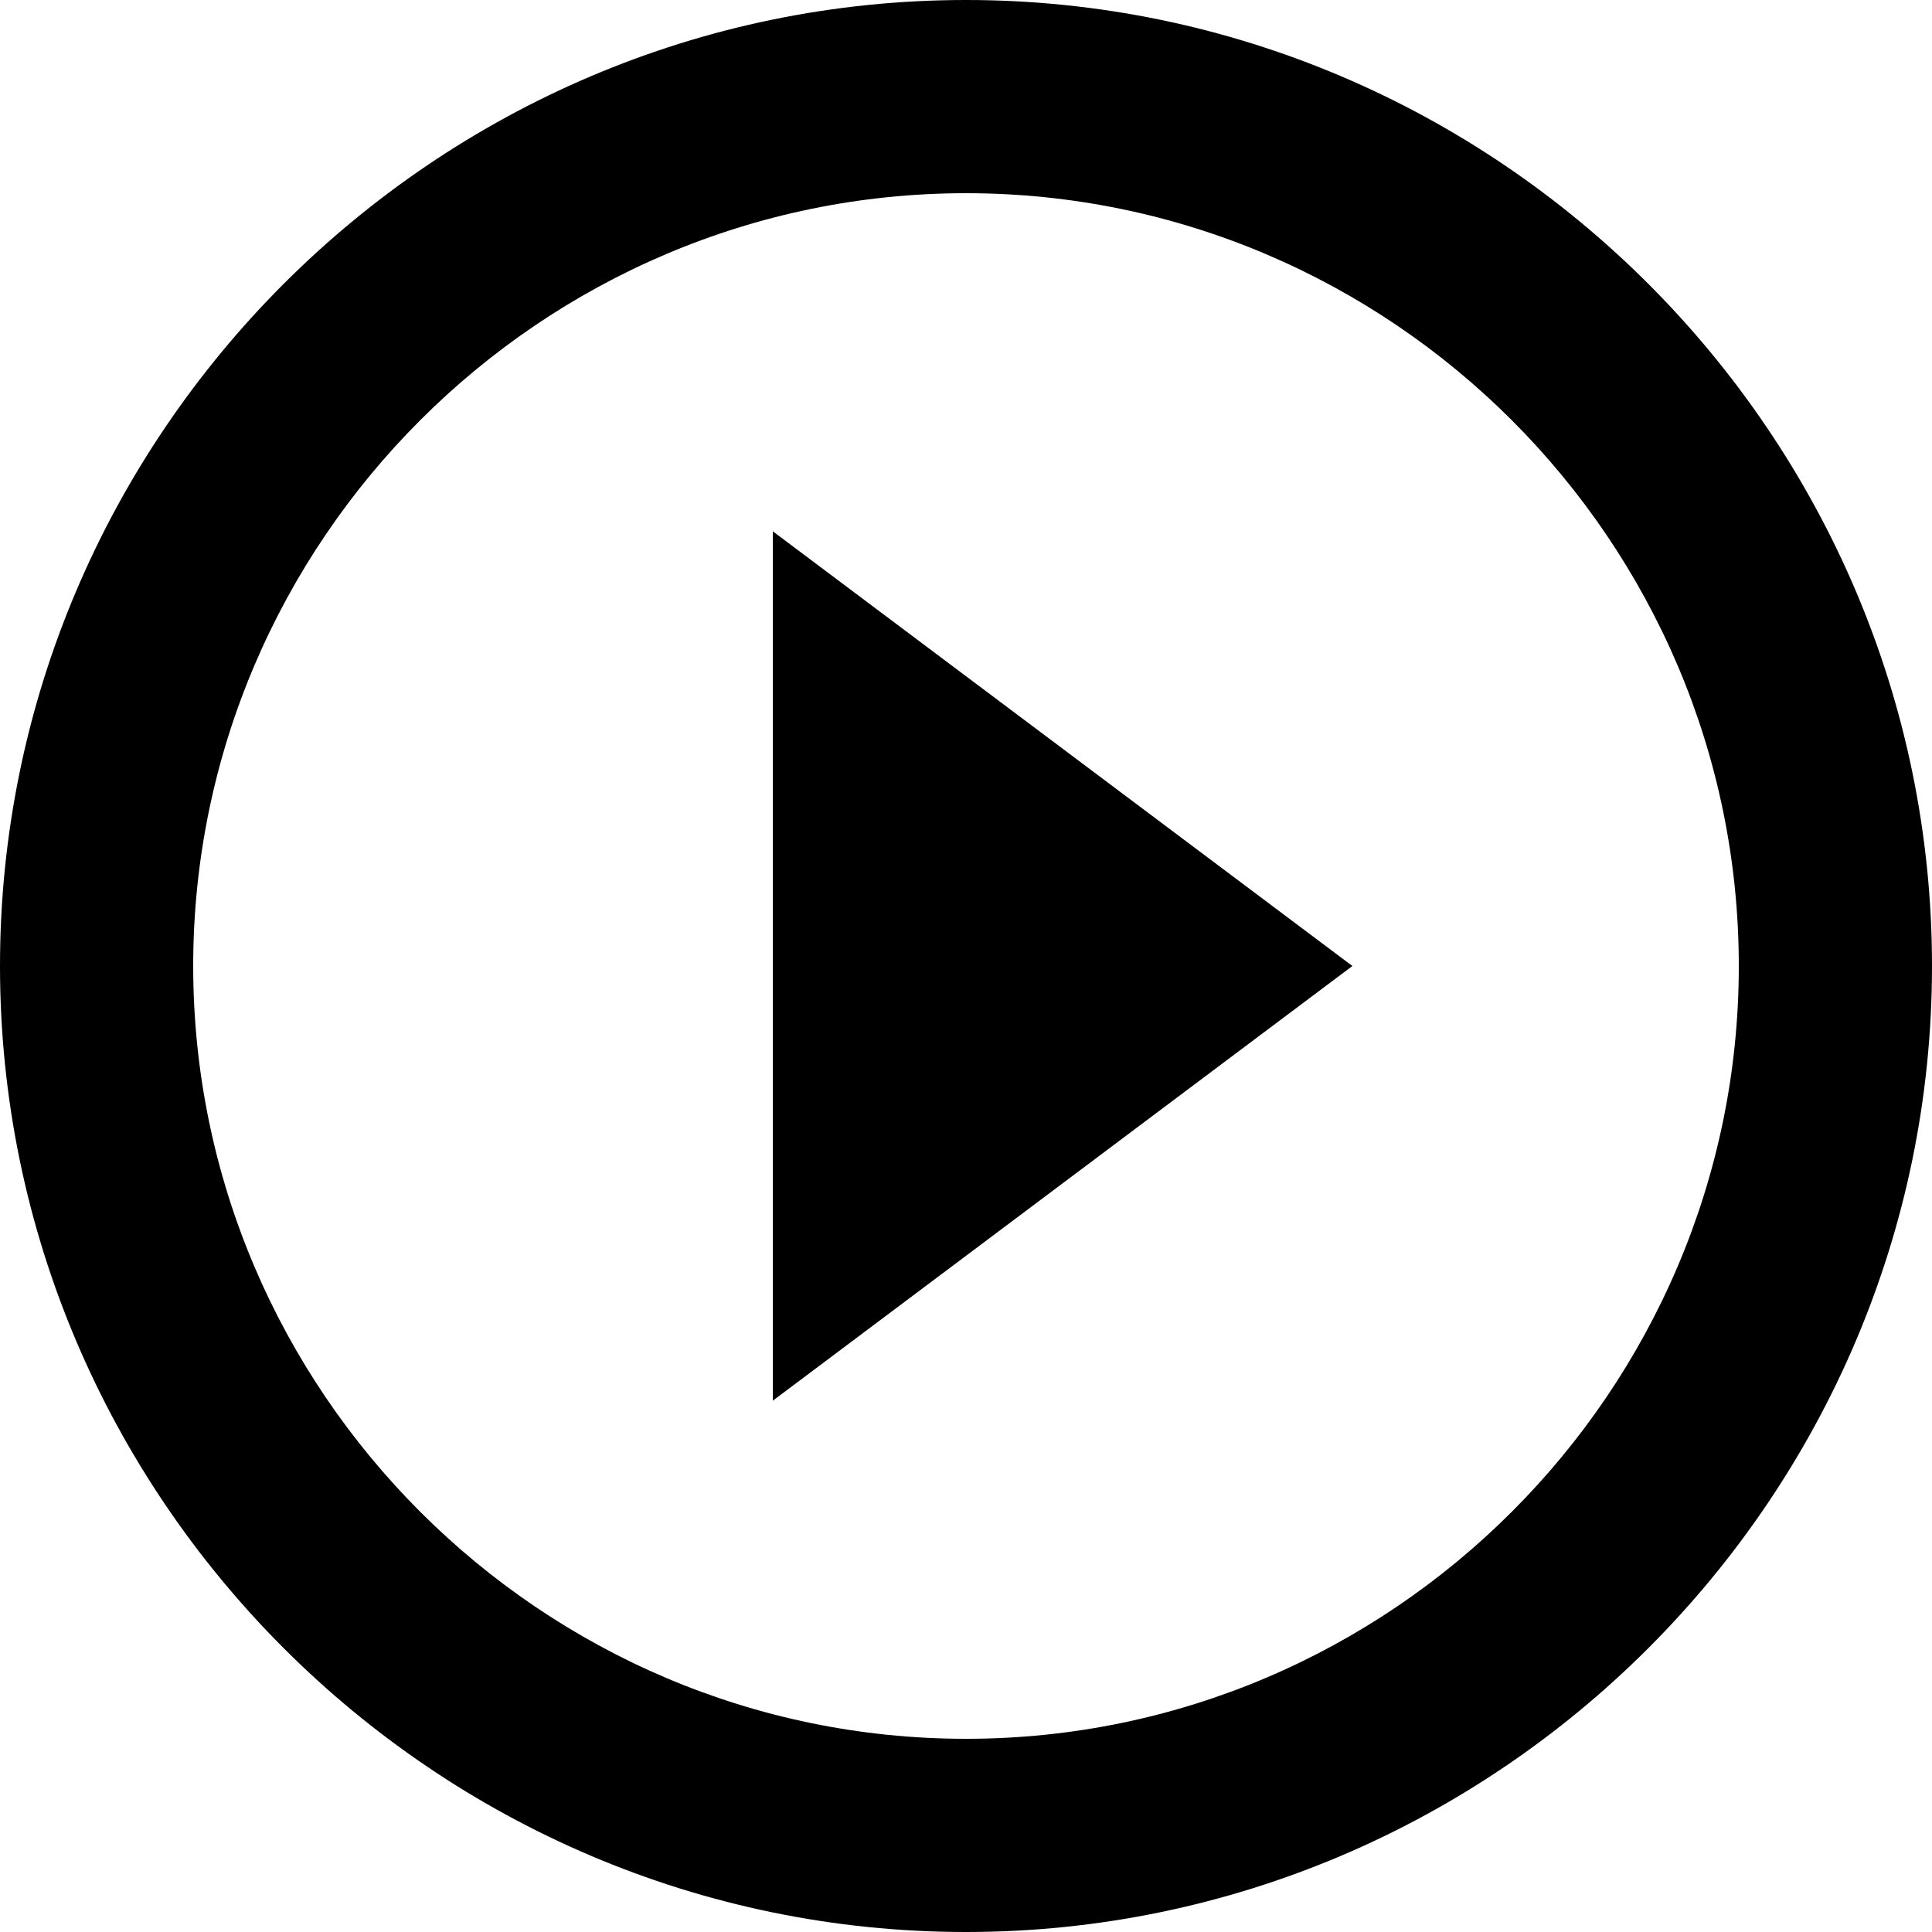
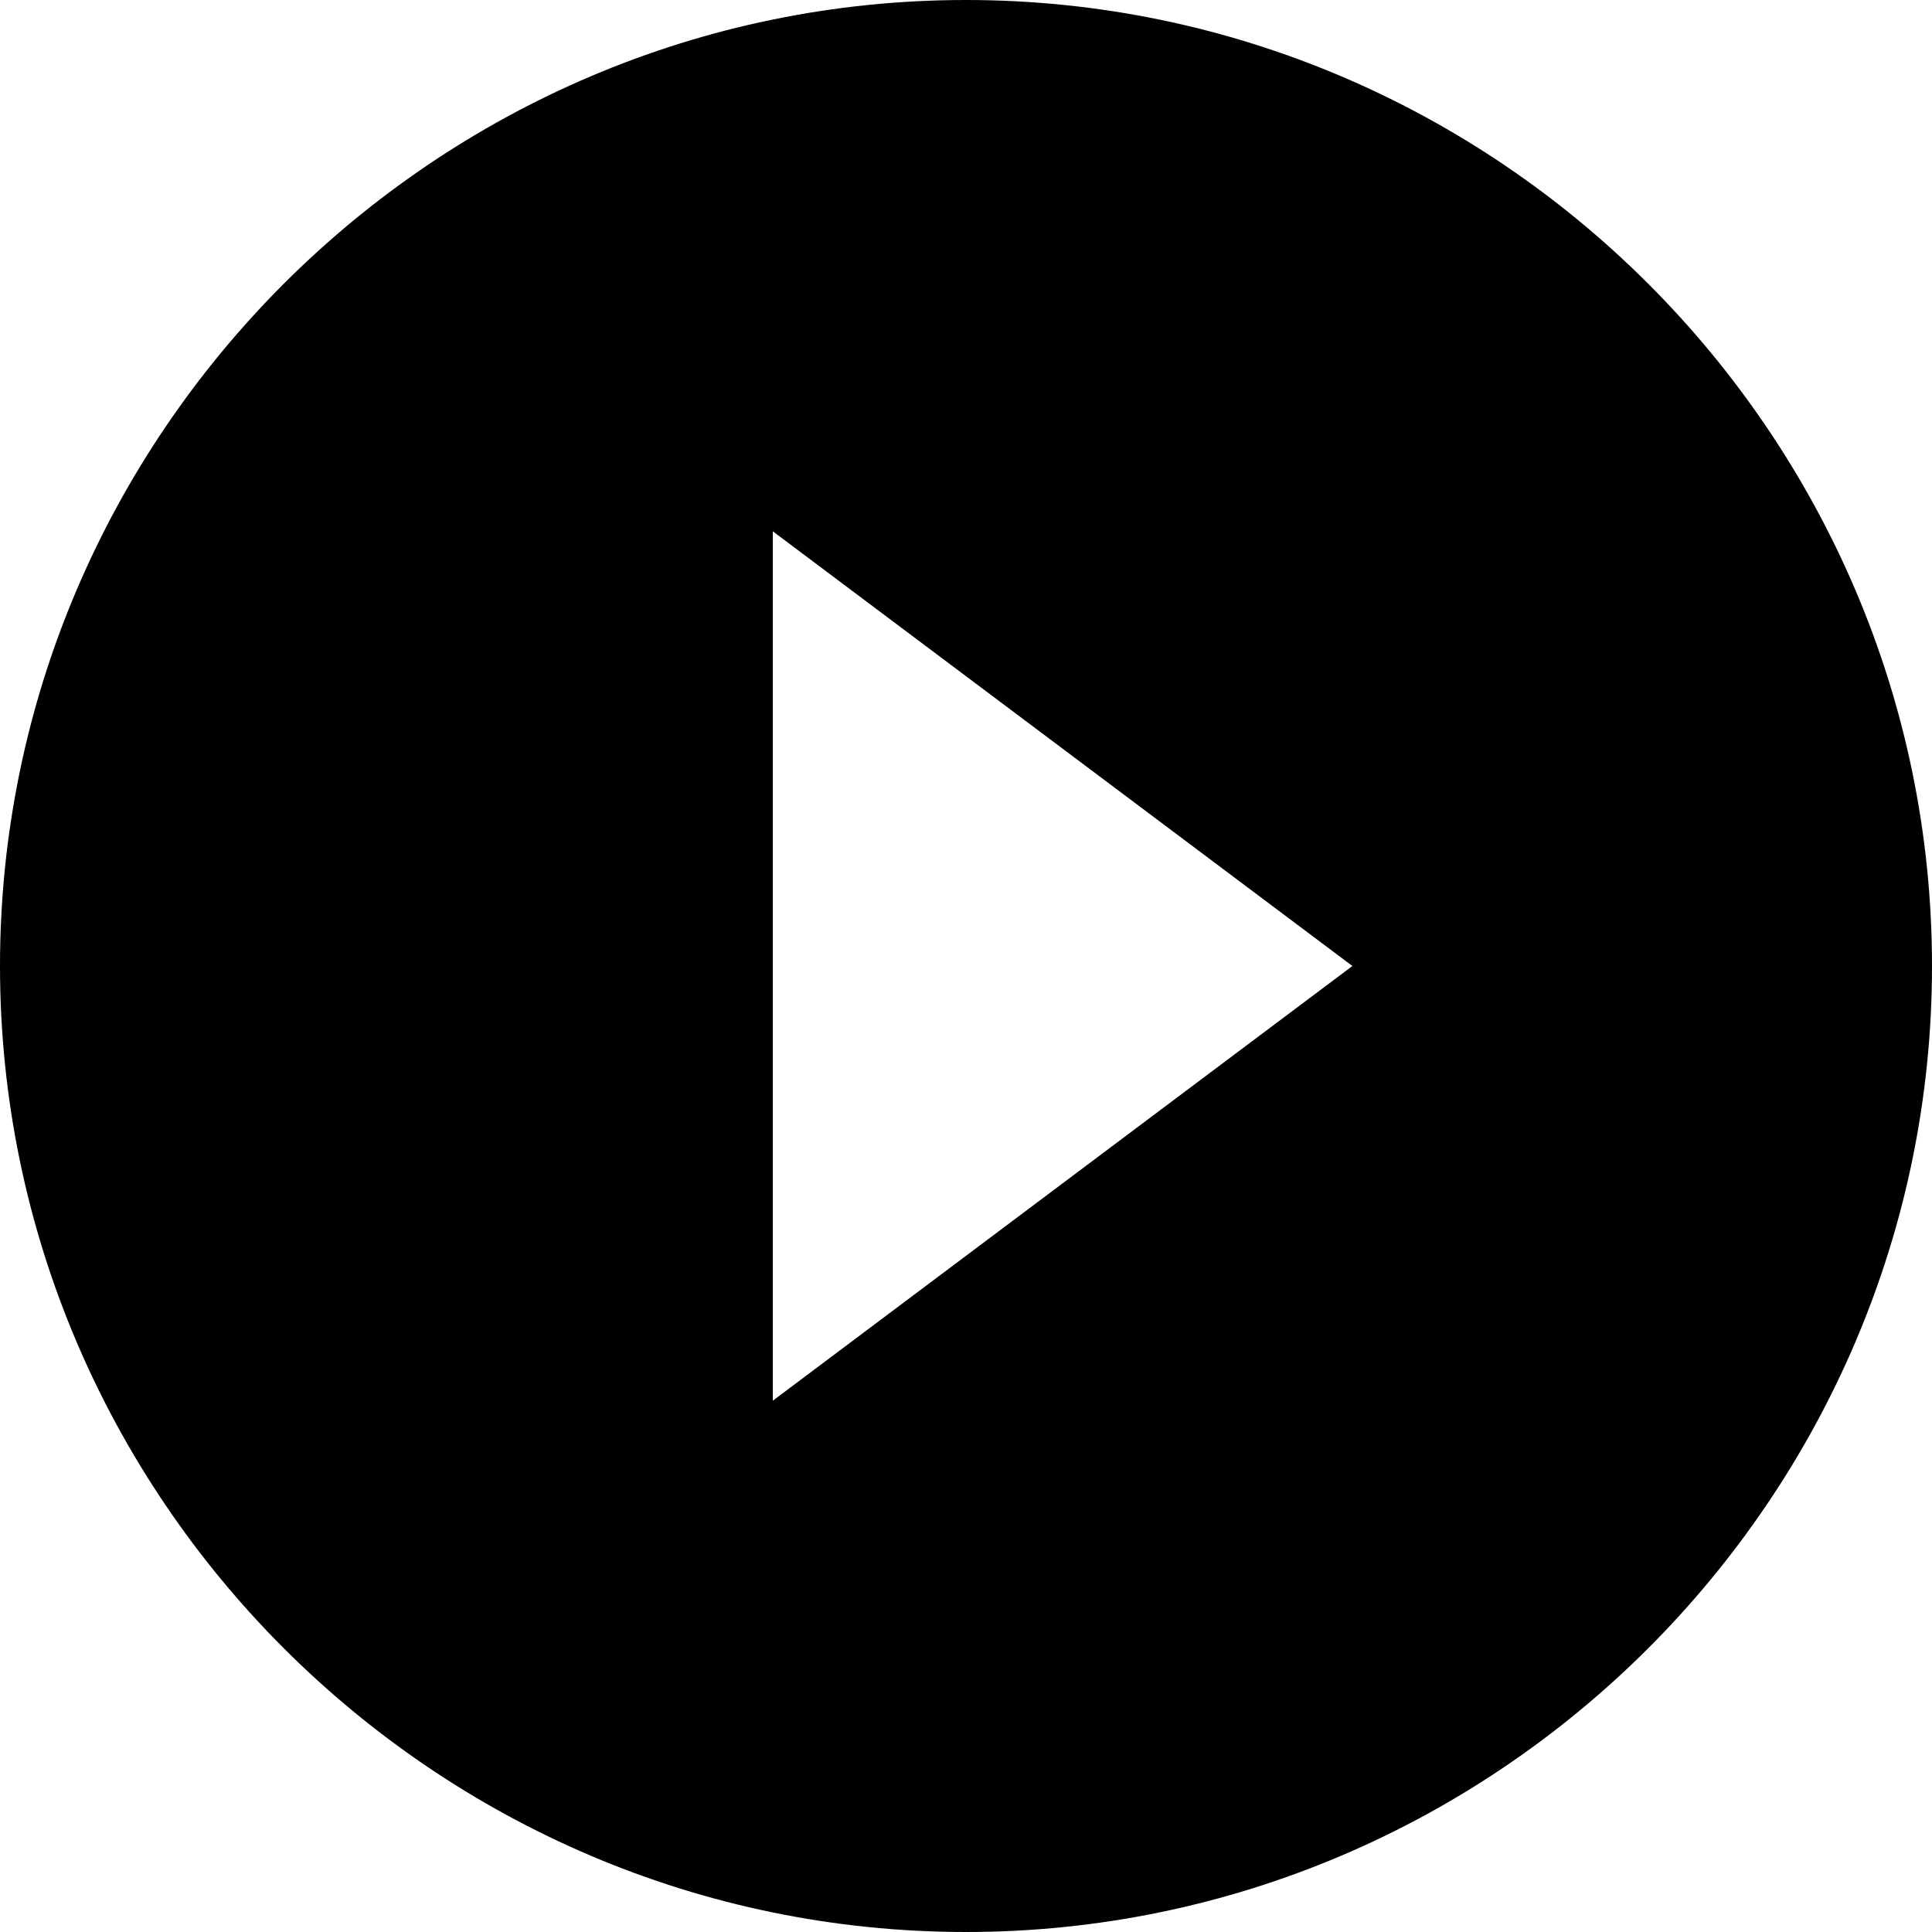
<svg xmlns="http://www.w3.org/2000/svg" height="20px" version="1.1" viewBox="0 0 20 20" width="20px">
  <defs />
  <g fill="none" fill-rule="evenodd" id="Page-1" stroke="none" stroke-width="1">
-     <g fill="#000000" id="Icons-AV" transform="translate(-168, -85)">
-       <g id="play-circle-outline" transform="translate(168, 85)">
-         <path d="M8,14.5 L14,10 L8,5.5 L8,14.5 L8,14.5 Z M10,0 C4.5,0 0,4.5 0,10 C0,15.5 4.5,20 10,20 C15.5,20 20,15.5 20,10 C20,4.5 15.5,0 10,0 L10,0 Z M10,18 C5.6,18 2,14.4 2,10 C2,5.6 5.6,2 10,2 C14.4,2 18,5.6 18,10 C18,14.4 14.4,18 10,18 L10,18 Z" id="Shape" />
+     <g fill="#000000" id="Icons-AV" transform="translate(-126, -85)">
+       <g id="play-circle-fill" transform="translate(126, 85)">
+         <path d="M10,0 C4.5,0 0,4.5 0,10 C0,15.5 4.5,20 10,20 C15.5,20 20,15.5 20,10 C20,4.5 15.5,0 10,0 L10,0 Z M8,14.5 L8,5.5 L14,10 L8,14.5 L8,14.5 Z" id="Shape" />
      </g>
    </g>
  </g>
</svg>
